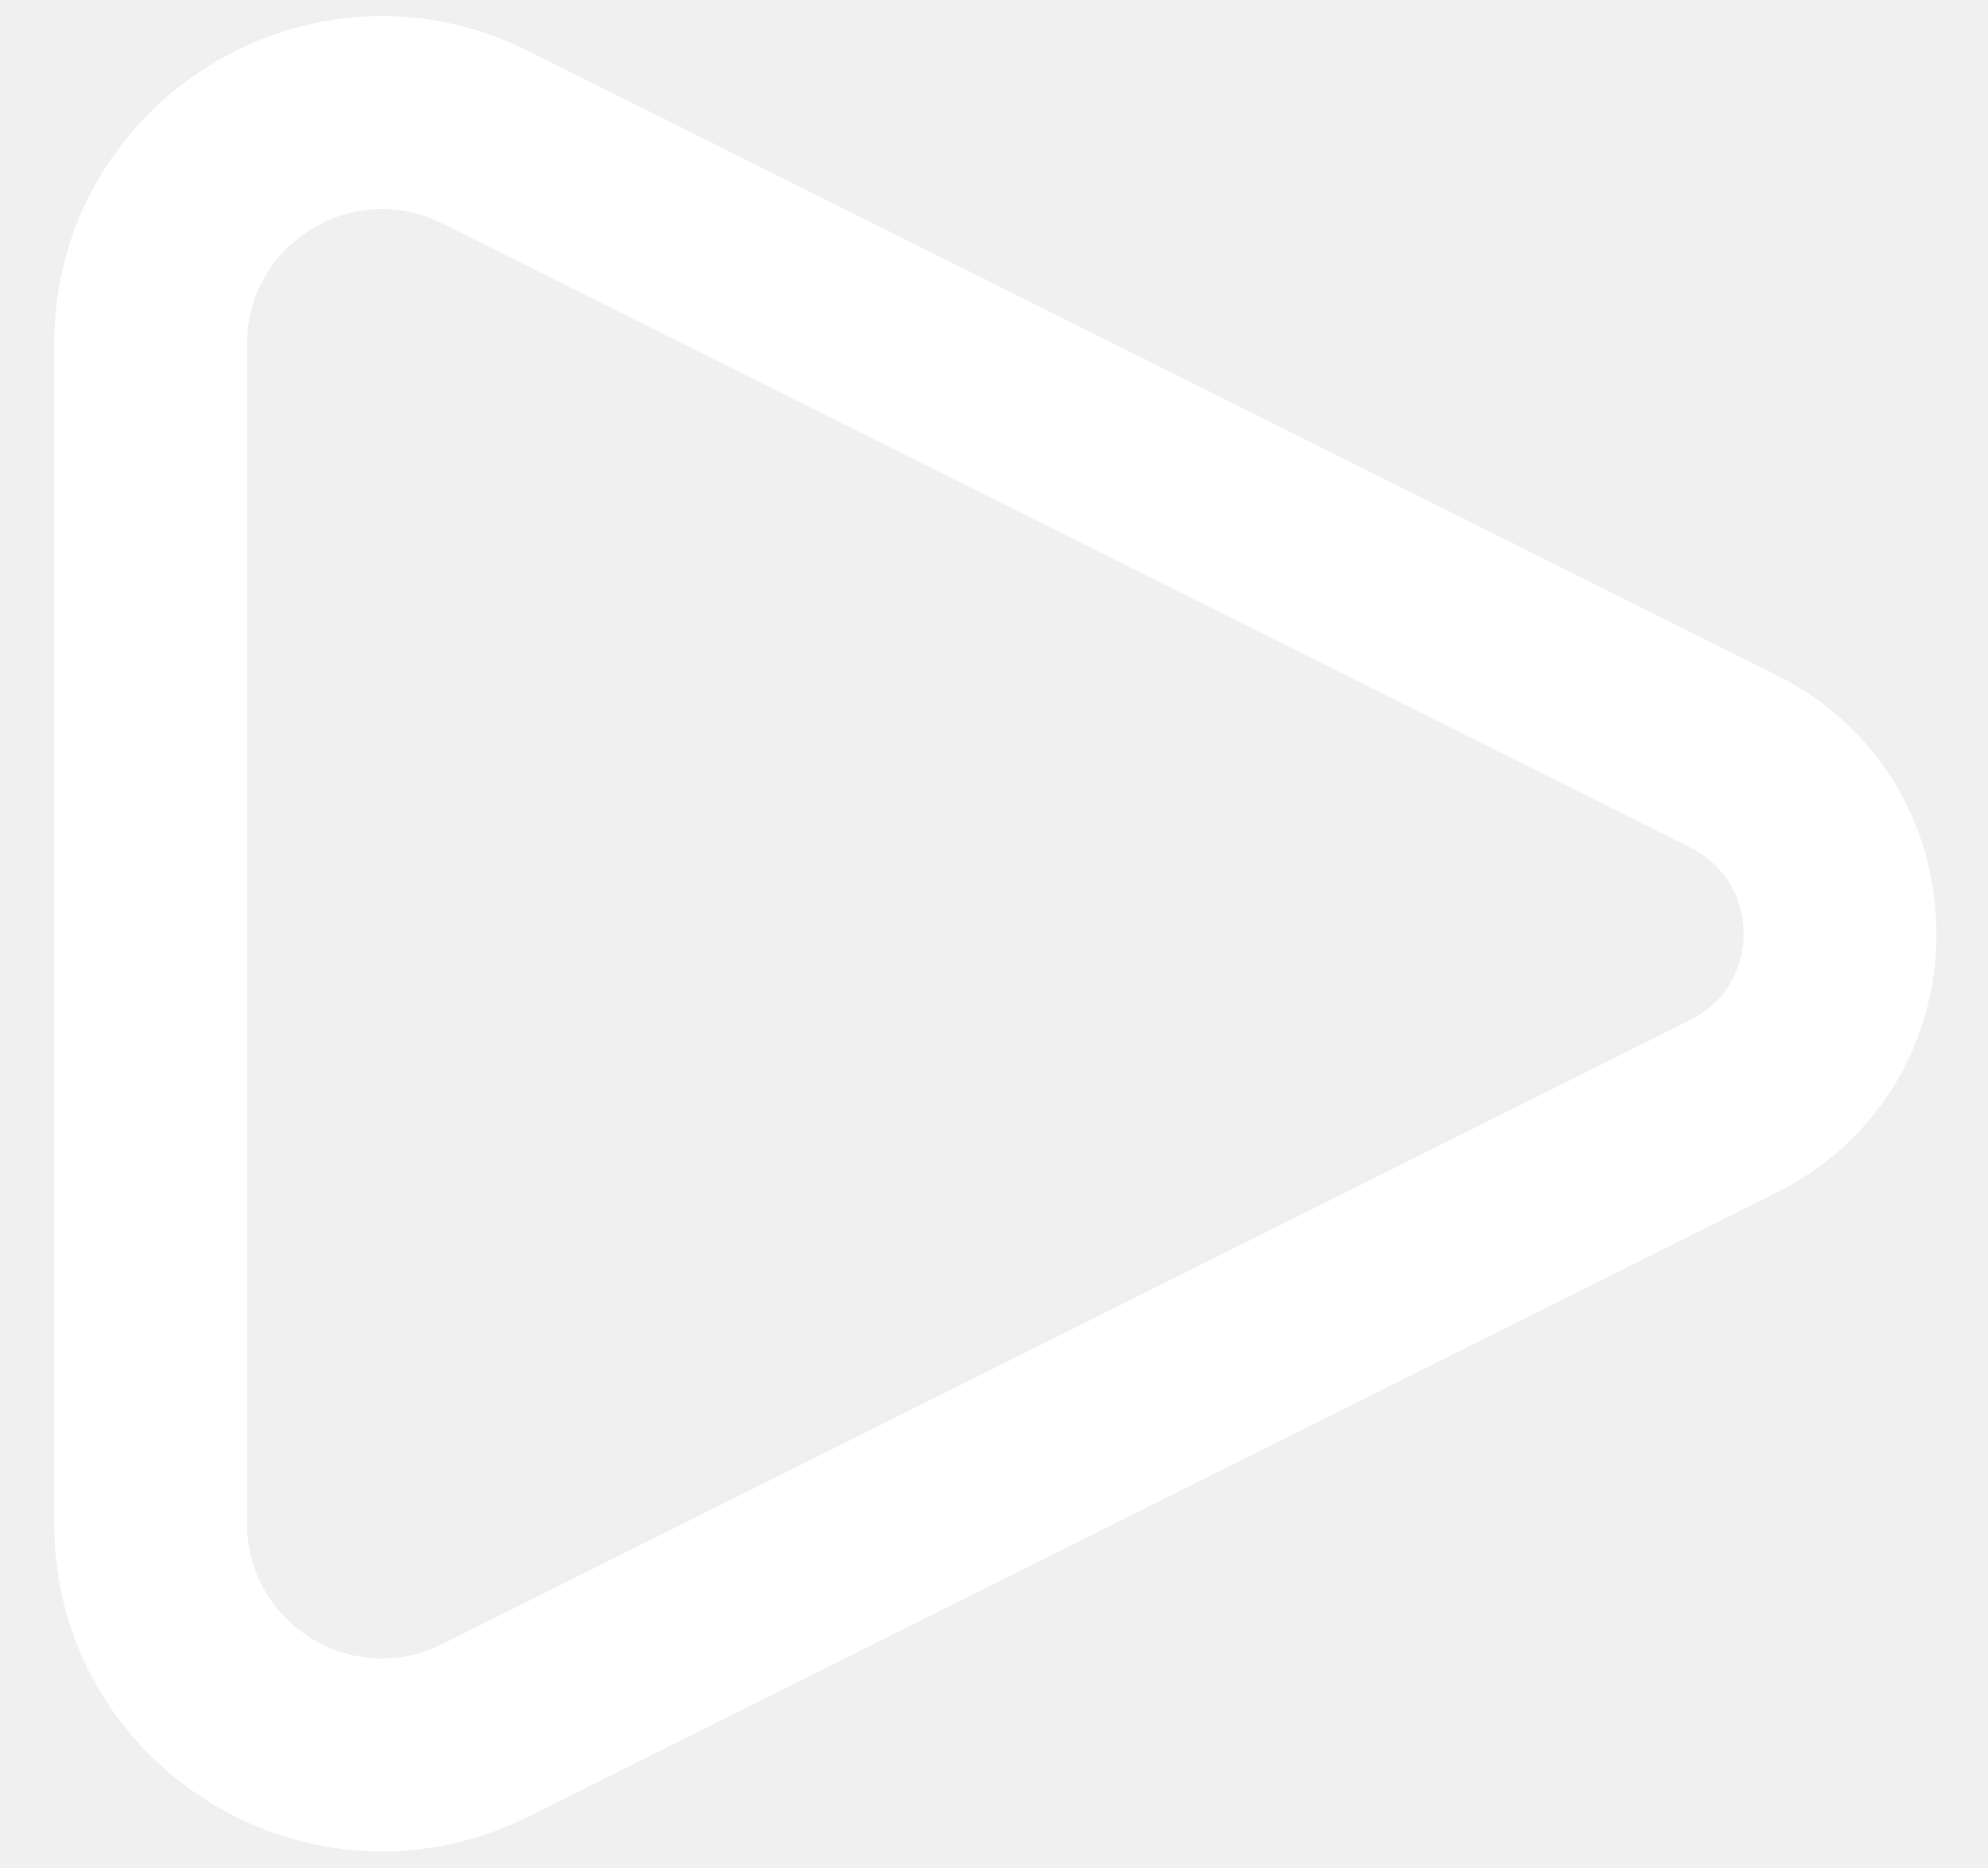
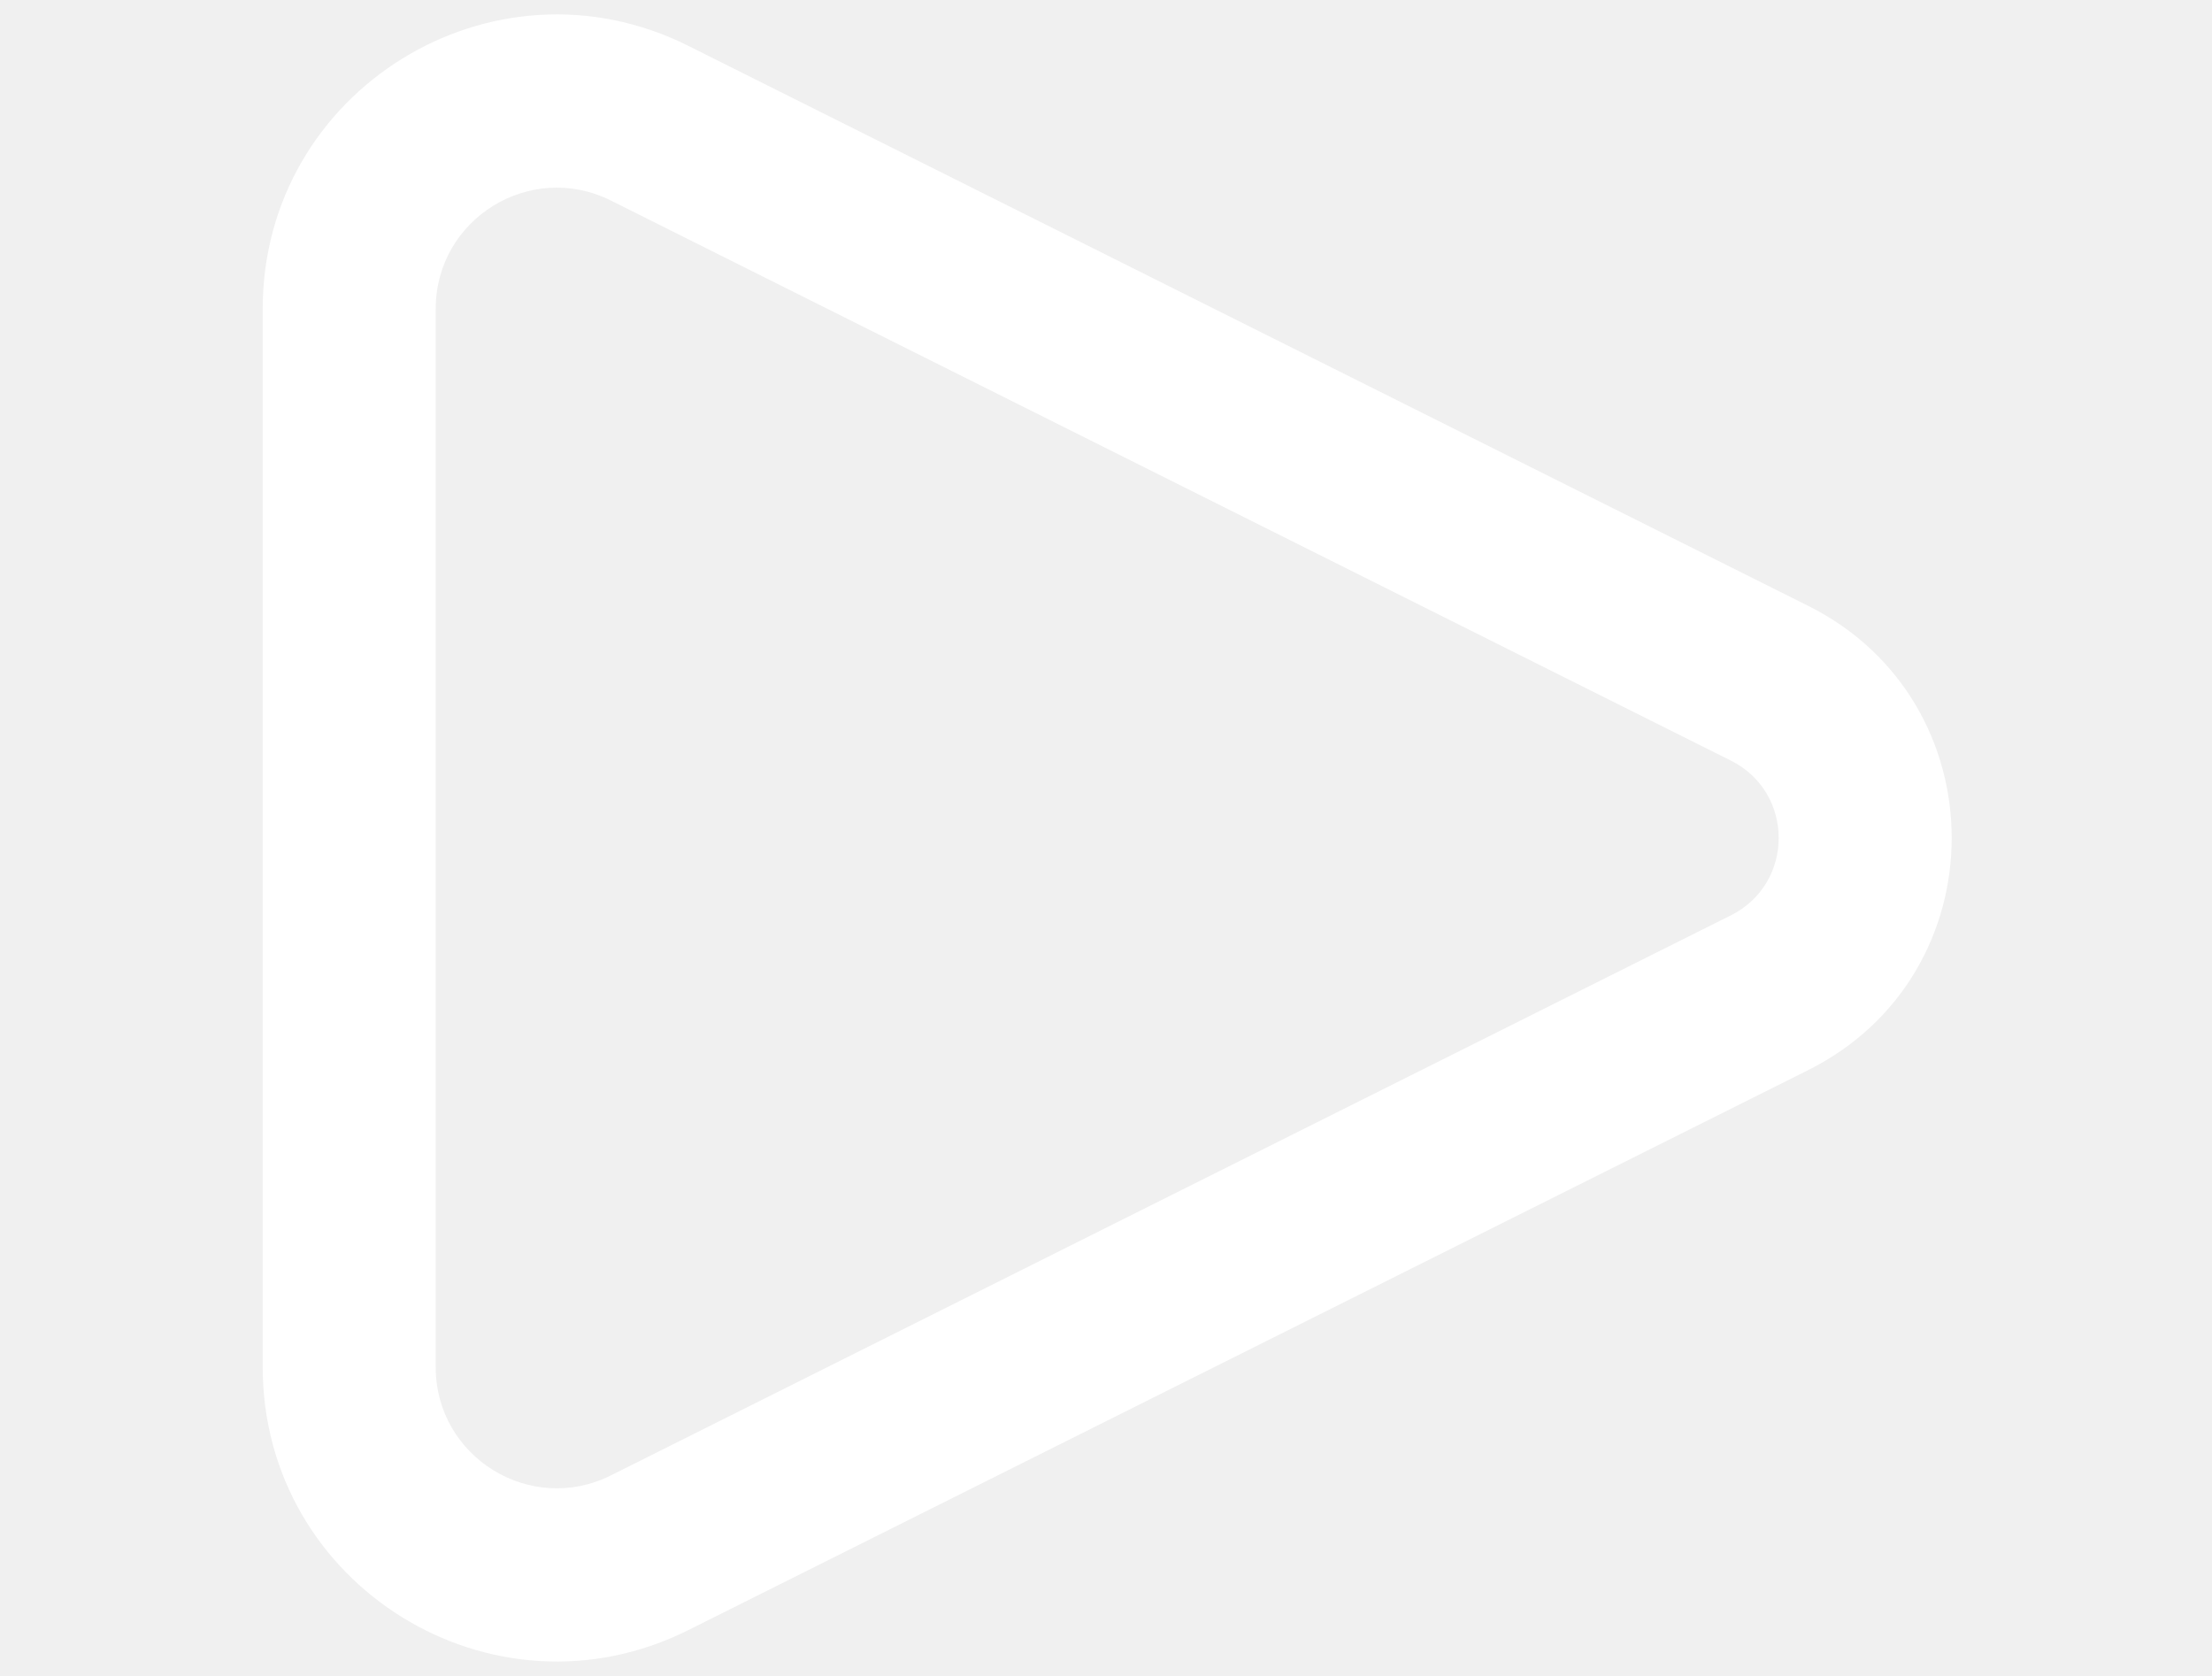
- <svg xmlns="http://www.w3.org/2000/svg" width="33" height="31" viewBox="0 0 33 31" fill="none">
+ <svg xmlns="http://www.w3.org/2000/svg" width="33" height="25" viewBox="0 0 33 31" fill="none">
  <path fill-rule="evenodd" clip-rule="evenodd" d="M4.1 5.713C4.1 4.048 5.852 2.965 7.342 3.71L28.06 14.069C29.239 14.659 29.239 16.341 28.06 16.931L7.342 27.29C5.852 28.035 4.1 26.952 4.1 25.287V5.713ZM8.773 0.848C5.156 -0.961 0.9 1.669 0.9 5.713V25.287C0.9 29.331 5.156 31.961 8.773 30.152L29.491 19.793C33.029 18.024 33.029 12.976 29.491 11.207L8.773 0.848Z" fill="white" />
</svg>
